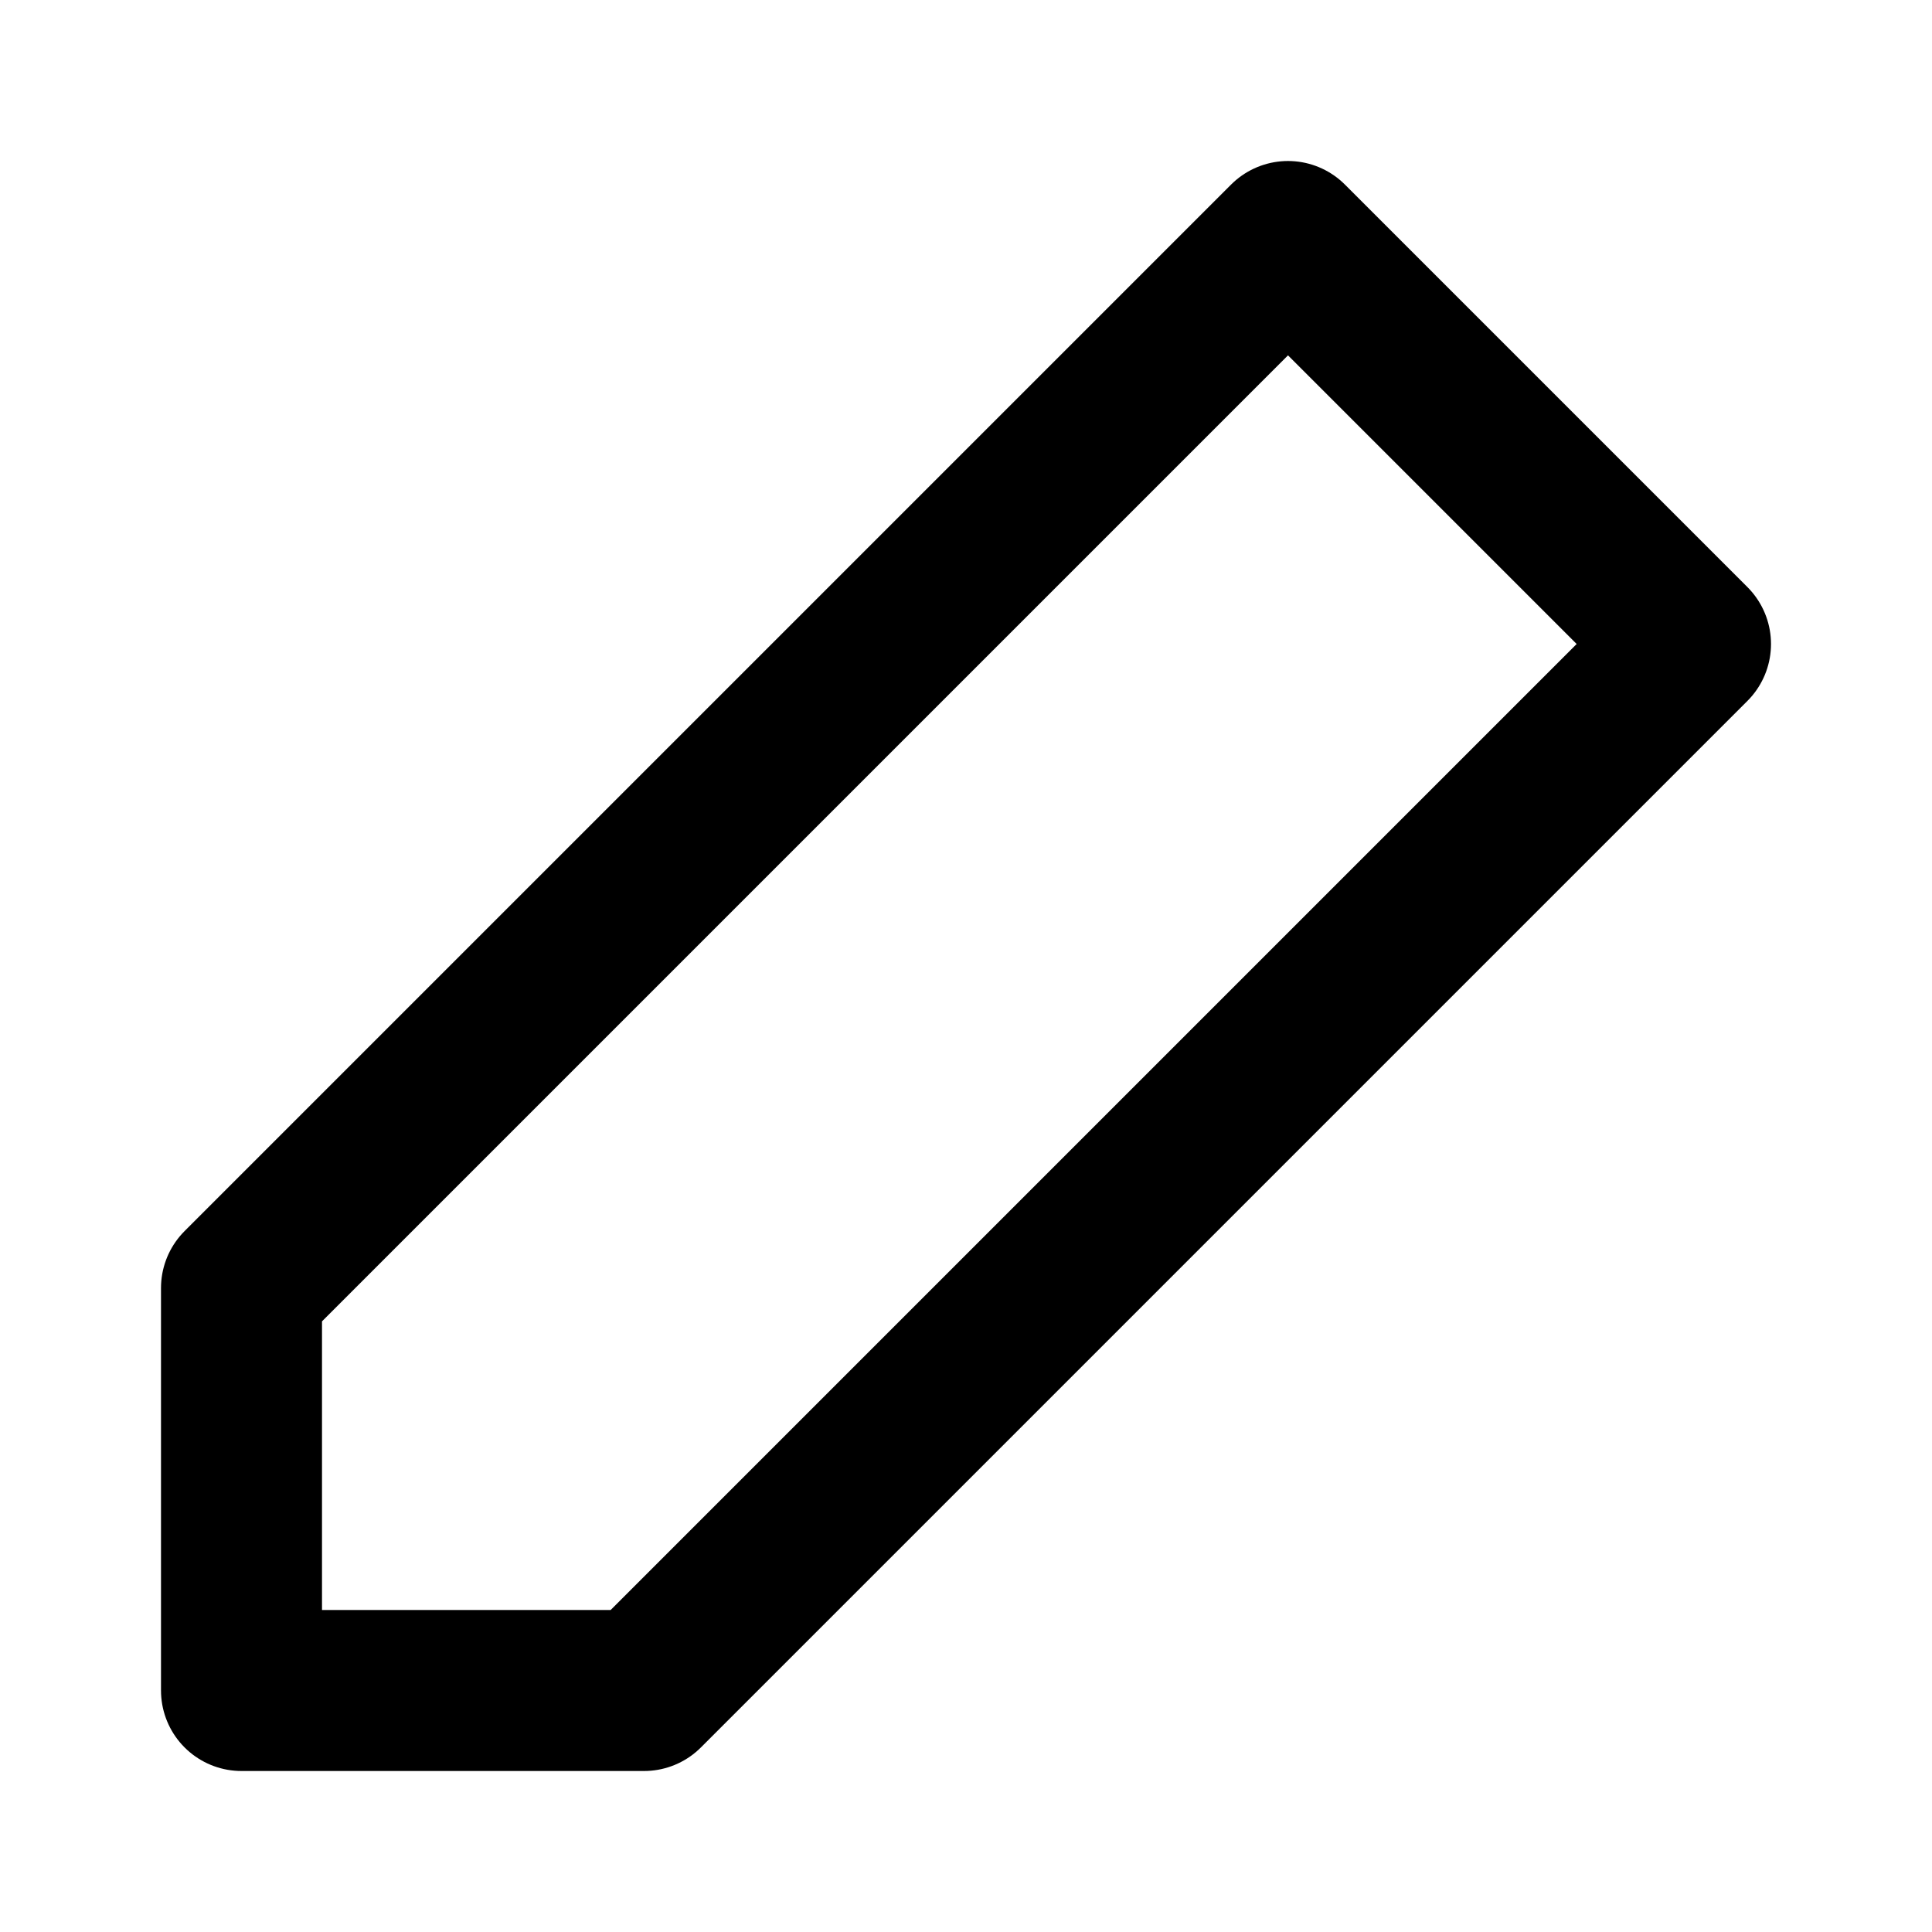
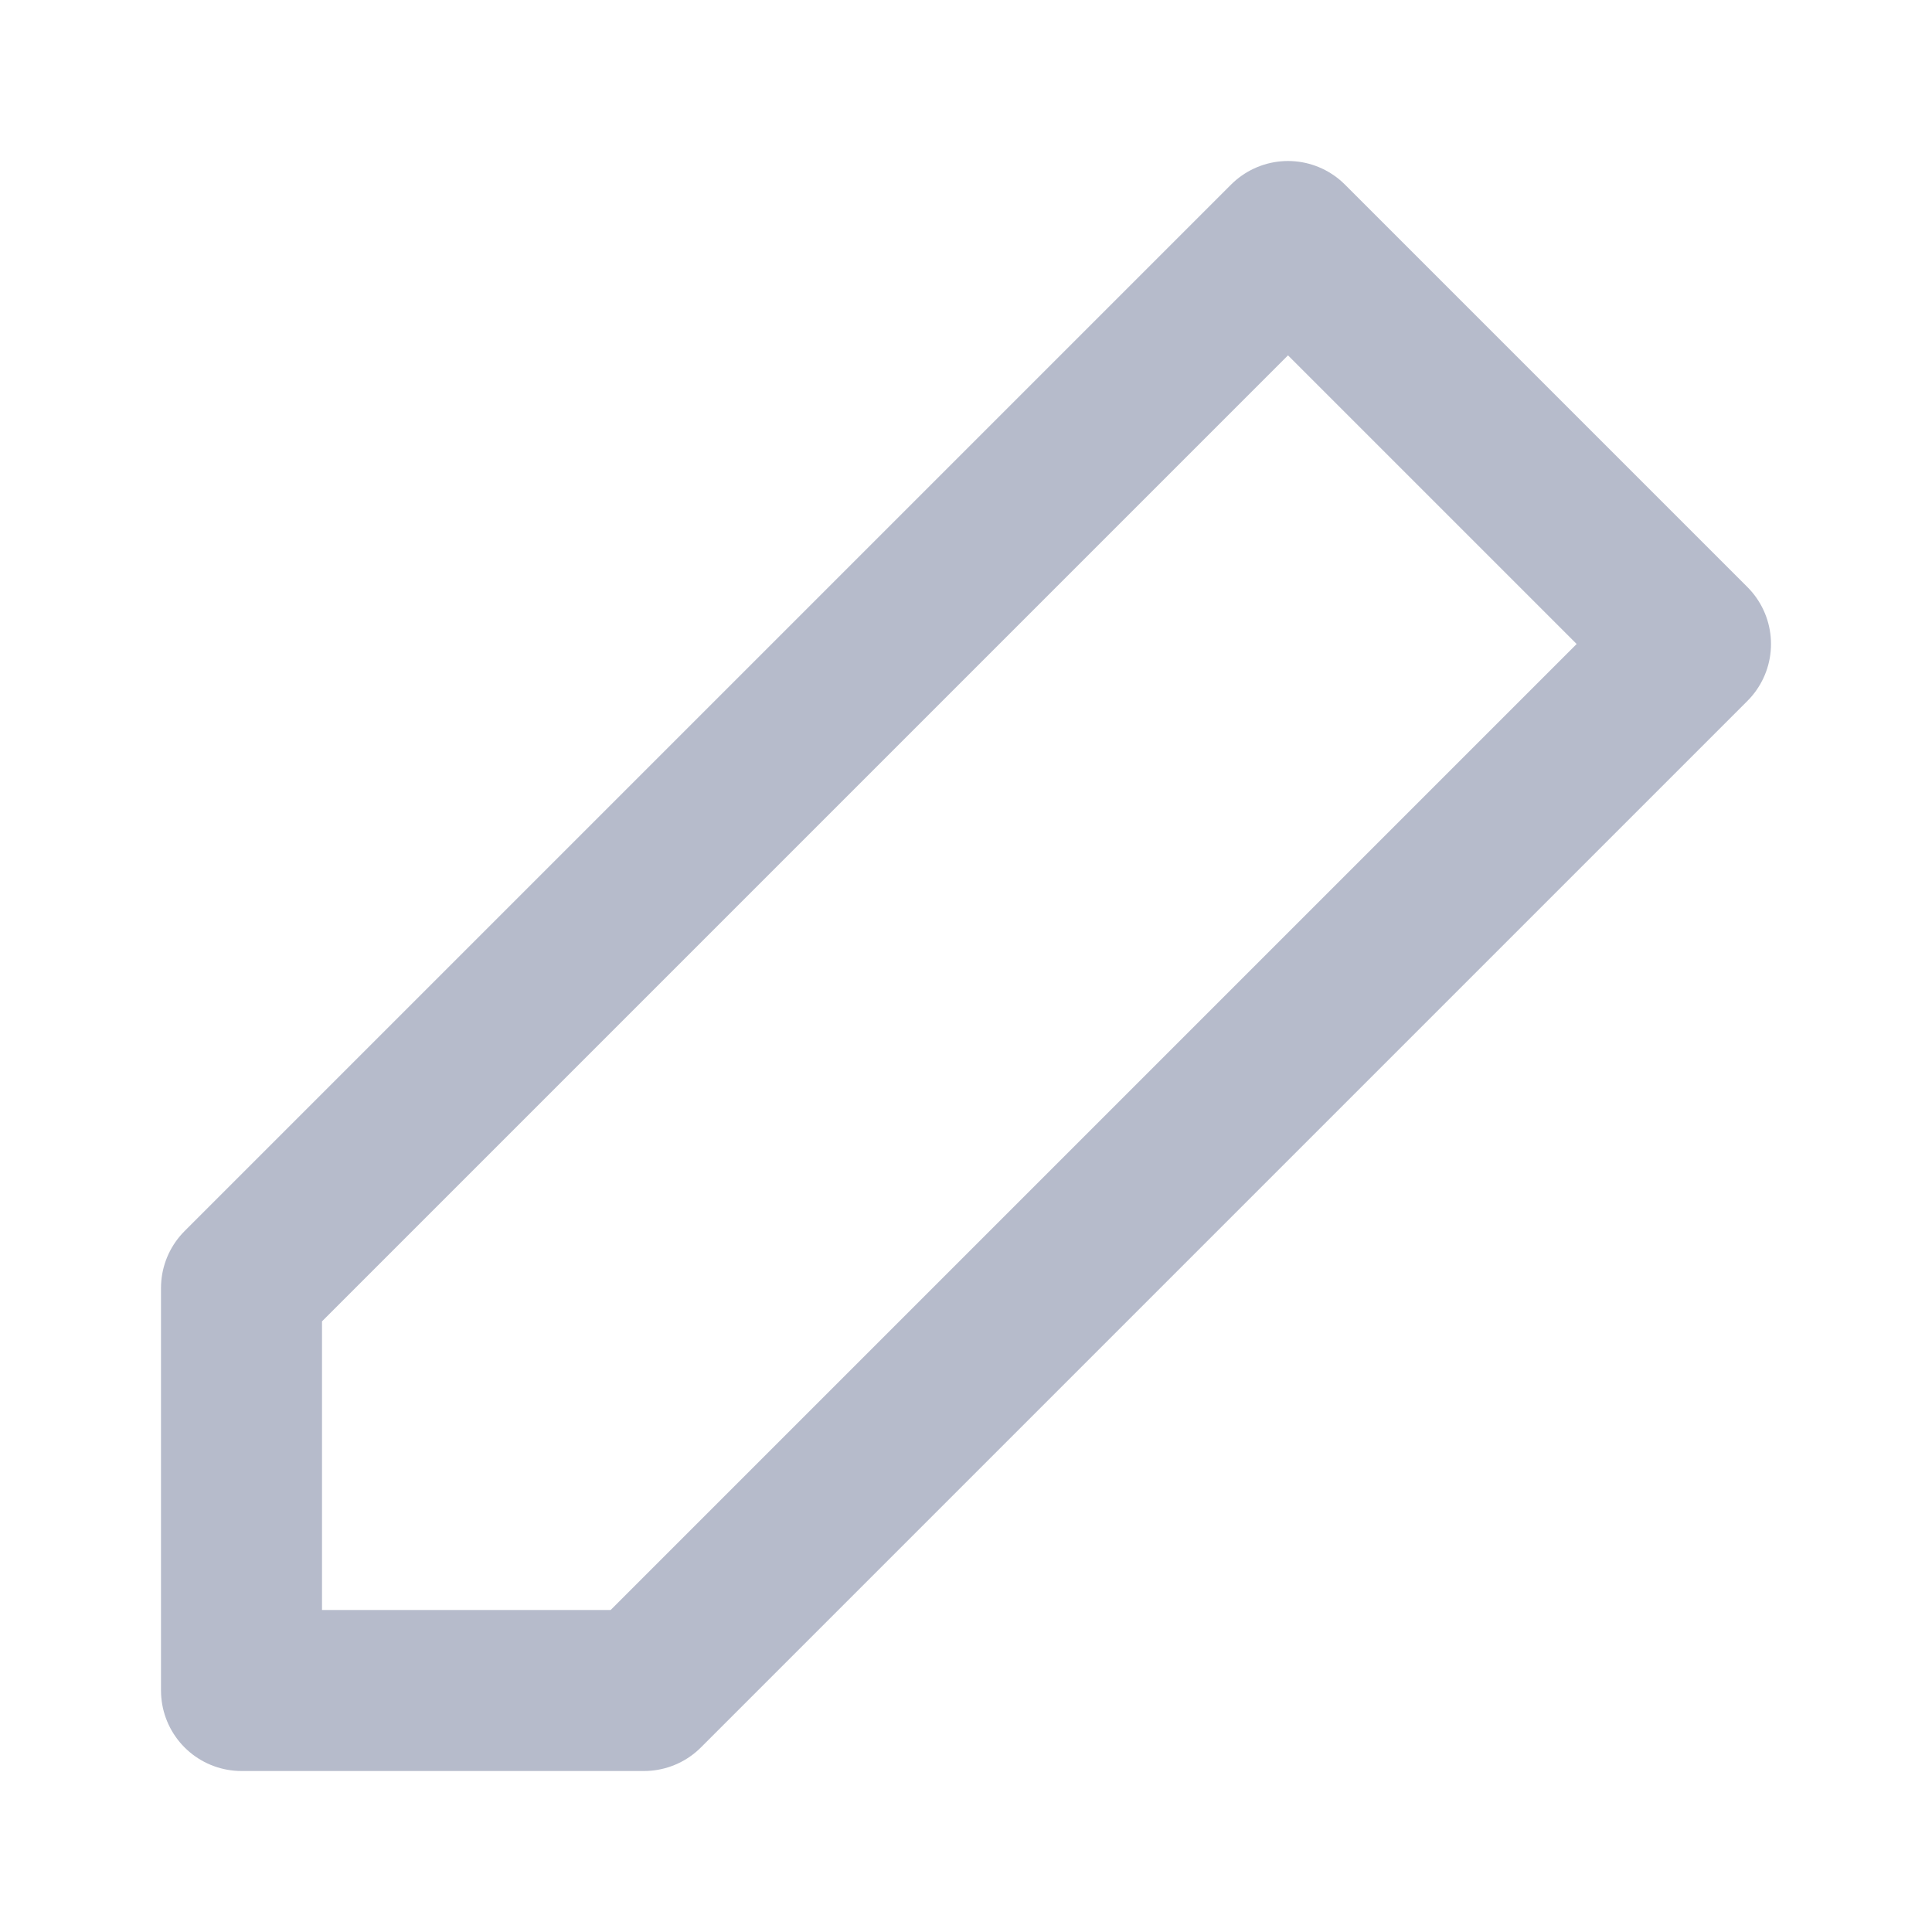
- <svg xmlns="http://www.w3.org/2000/svg" width="24" height="24" viewBox="0 0 24 24" fill="none" stroke="currentColor" stroke-width="2" stroke-linecap="round" stroke-linejoin="round" class="feather feather-edit-2">
+ <svg xmlns="http://www.w3.org/2000/svg" width="24" height="24" viewBox="0 0 24 24" fill="none" stroke="#b6bbcb" stroke-width="2" stroke-linecap="round" stroke-linejoin="round" class="feather feather-edit-2">
  <polygon points="16 3 21 8 8 21 3 21 3 16 16 3" />
</svg>
